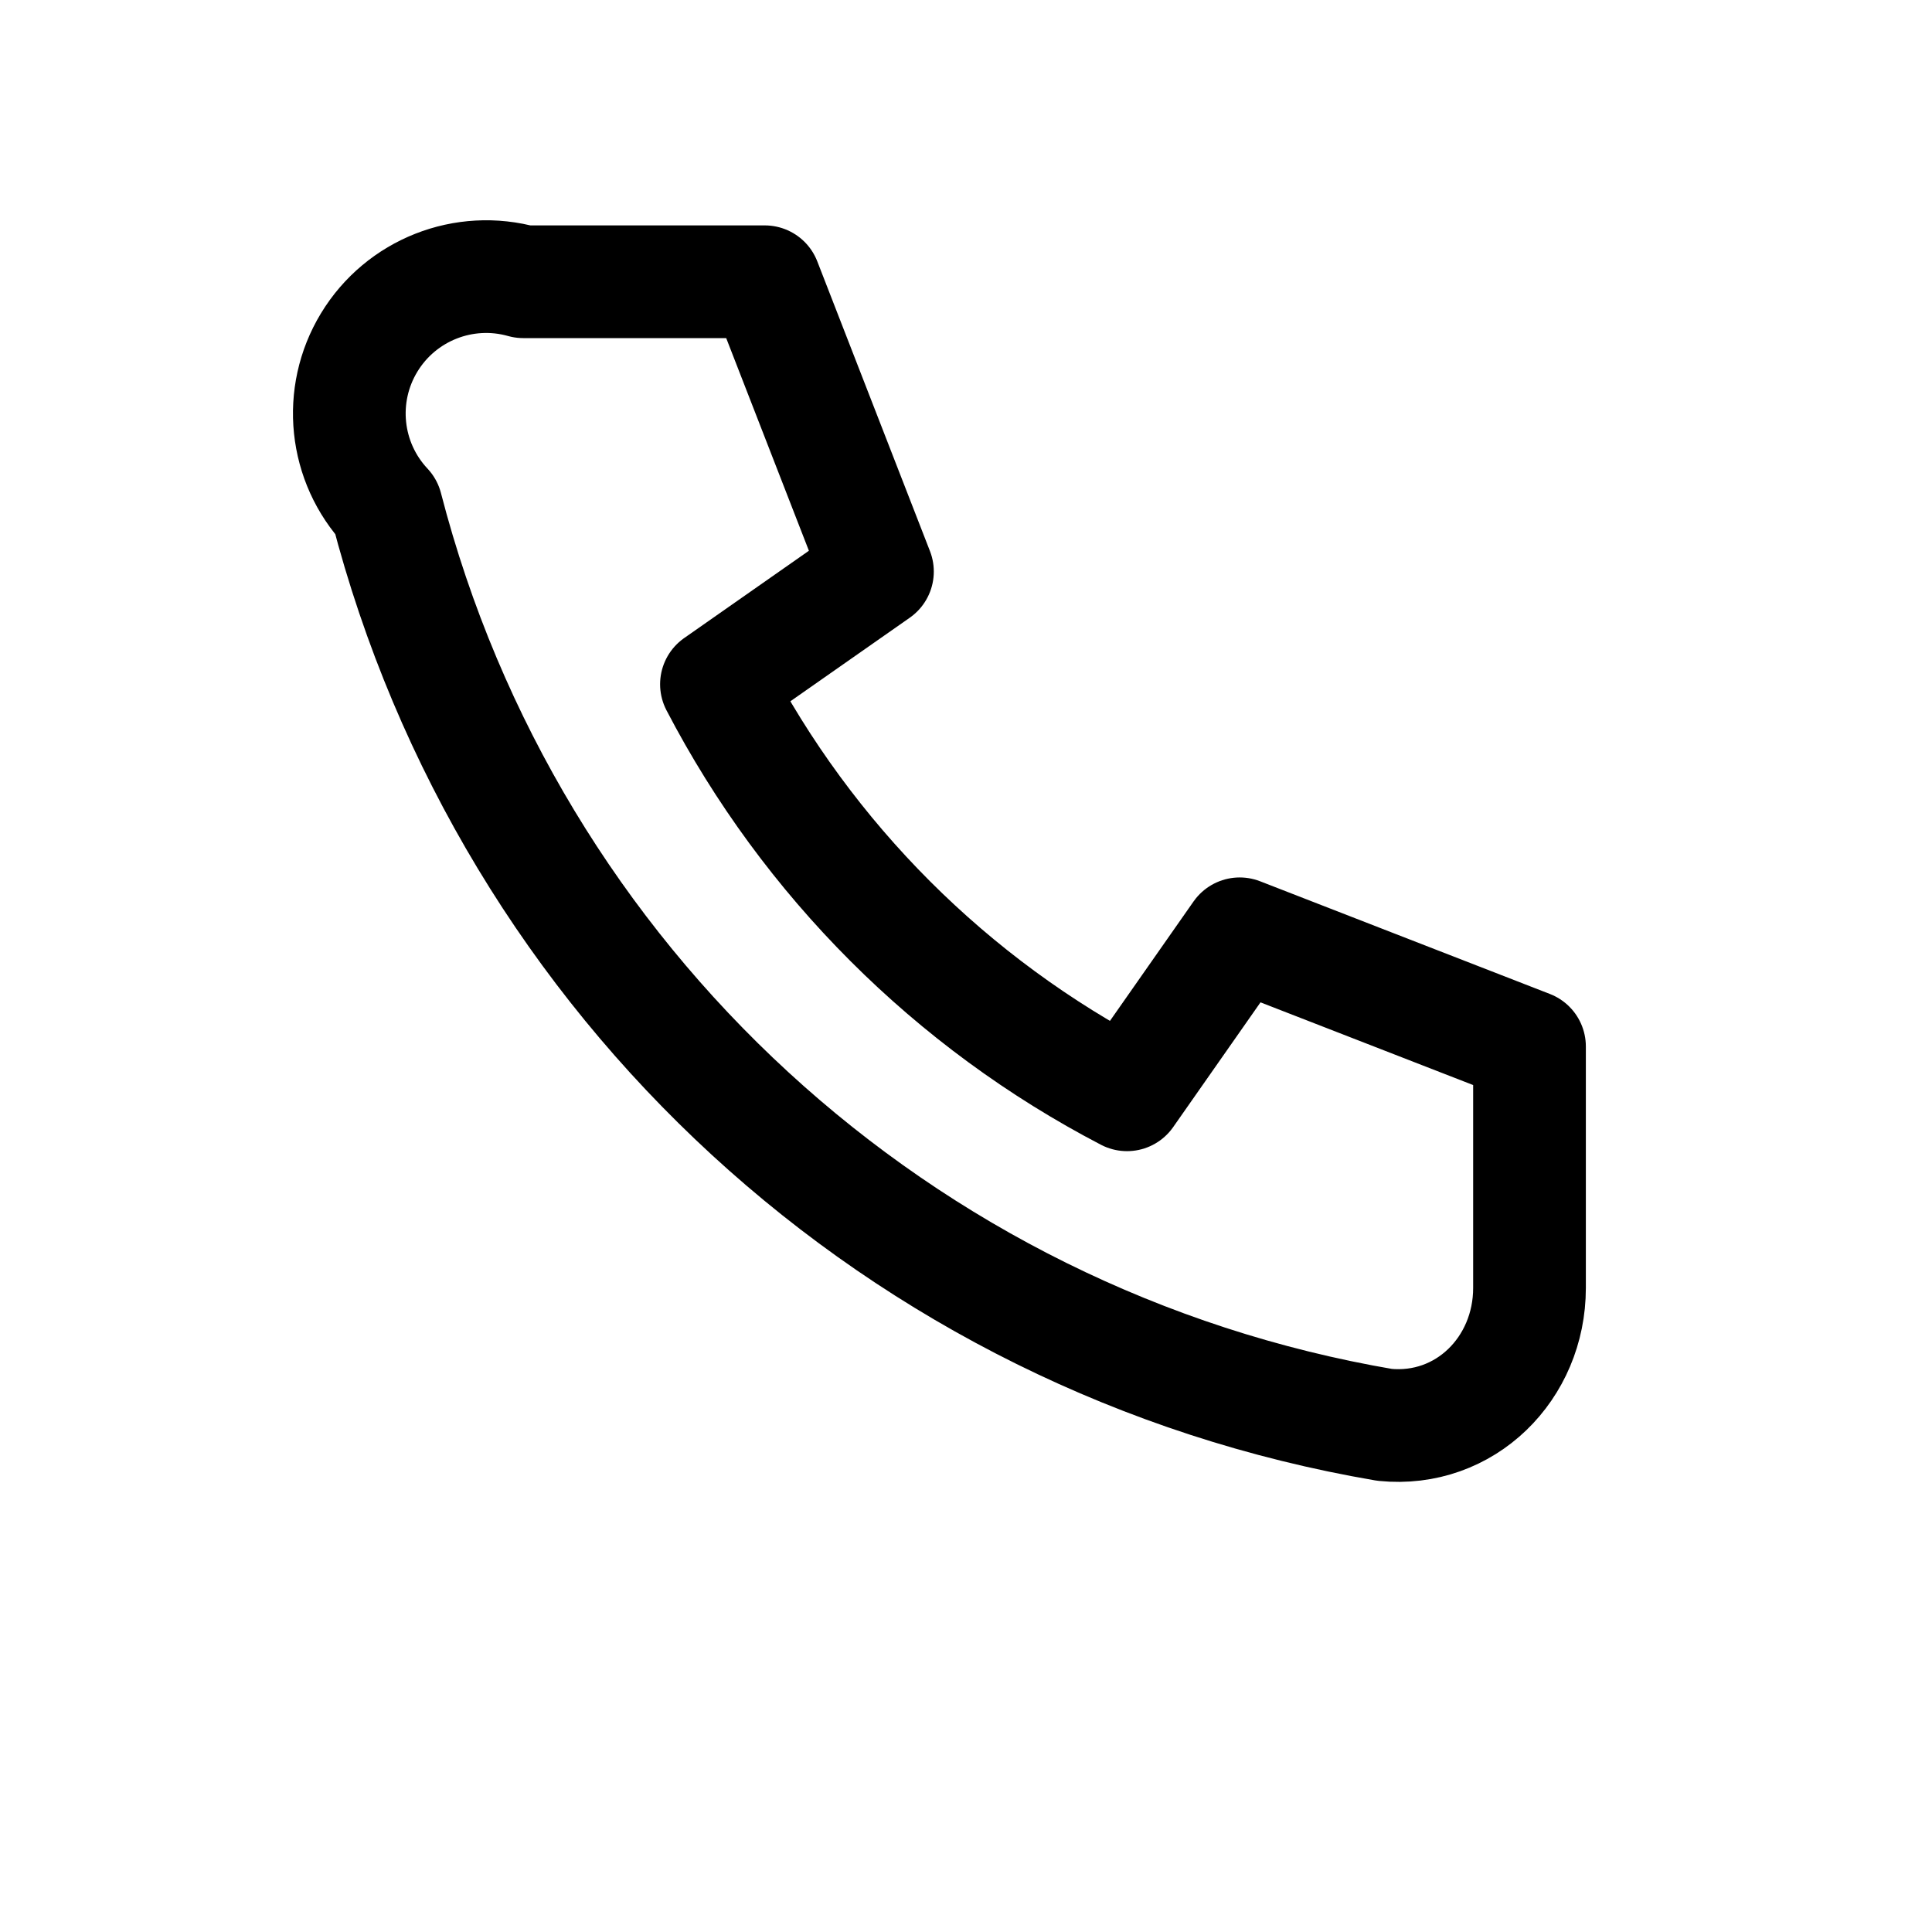
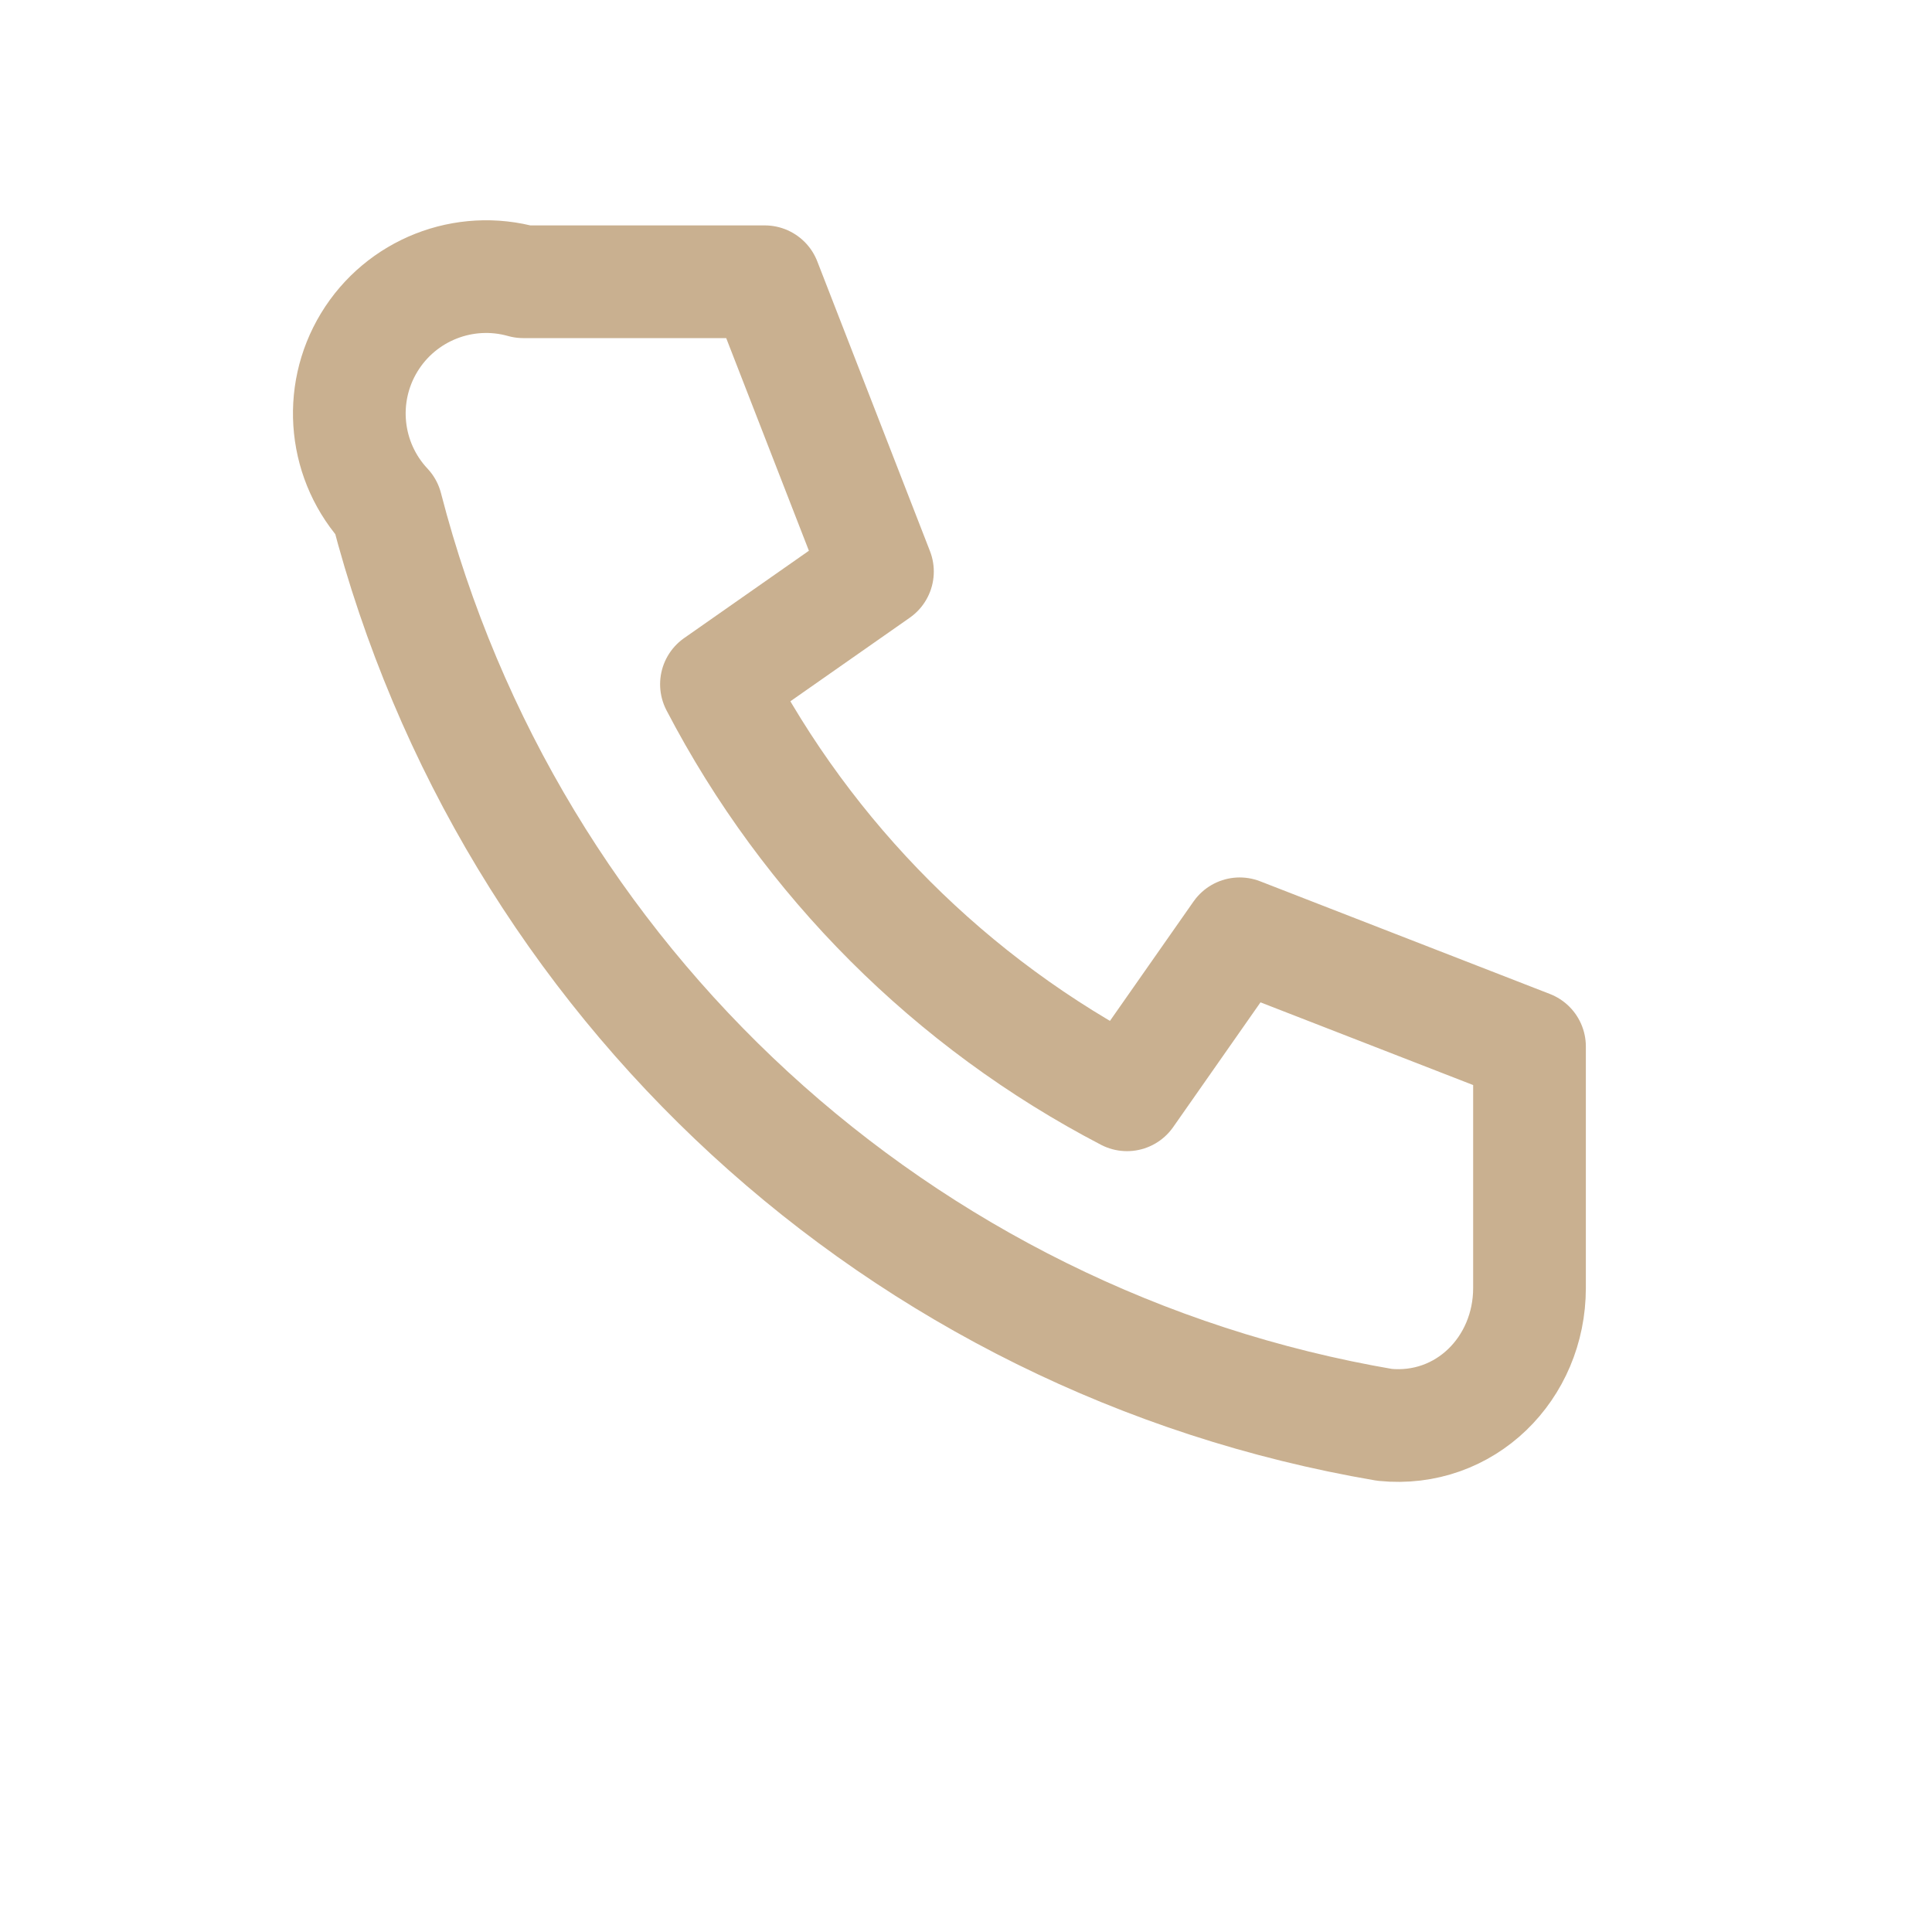
<svg xmlns="http://www.w3.org/2000/svg" viewBox="0 0 24 24" fill="none" aria-hidden="true">
-   <path d="M6.5 3.5h3l1.4 3.6-2 1.4a12 12 0 0 0 5.1 5.1l1.4-2 3.6 1.4v3c0 1-.8 1.8-1.8 1.7A15.5 15.5 0 0 1 4.8 6.3 1.7 1.7 0 0 1 6.5 3.5Z" stroke="currentColor" stroke-width="1.4" stroke-linejoin="round" />
+   <path d="M6.5 3.5h3l1.4 3.6-2 1.4a12 12 0 0 0 5.1 5.1l1.4-2 3.6 1.4v3c0 1-.8 1.8-1.8 1.7A15.5 15.5 0 0 1 4.8 6.3 1.7 1.7 0 0 1 6.5 3.5Z" stroke="#C9B090" stroke-width="1.4" stroke-linejoin="round" />
</svg>
